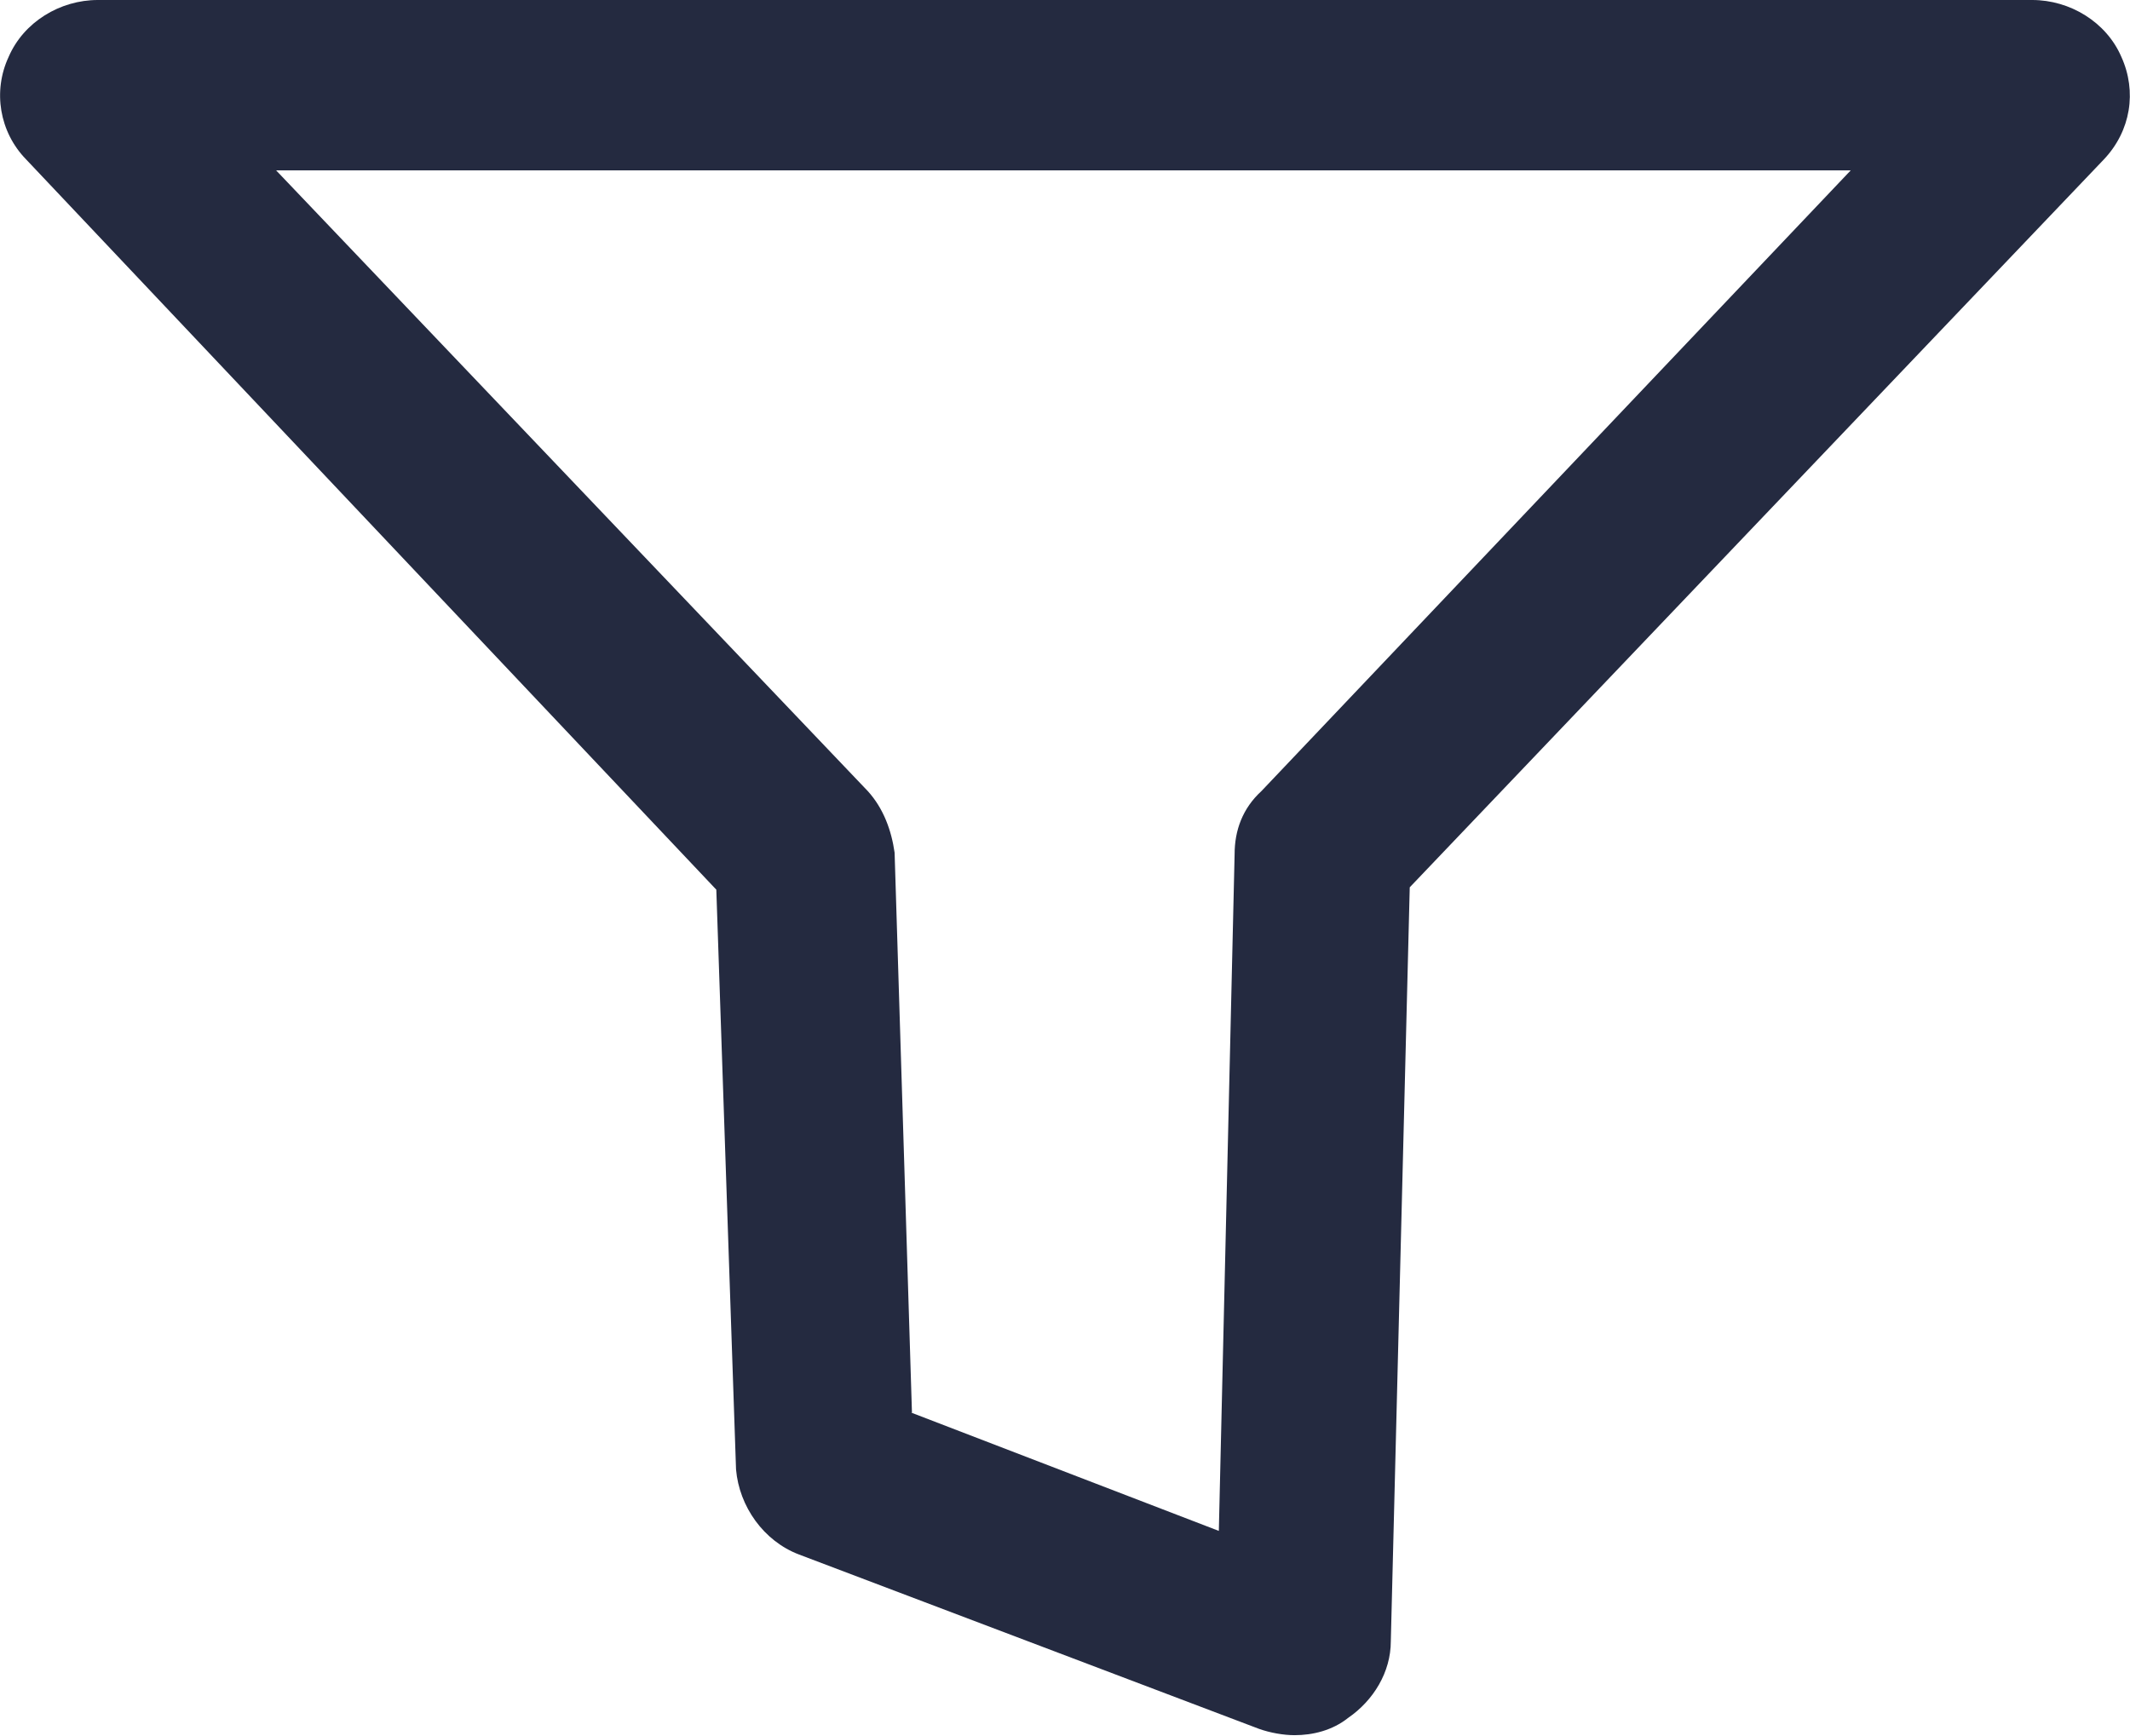
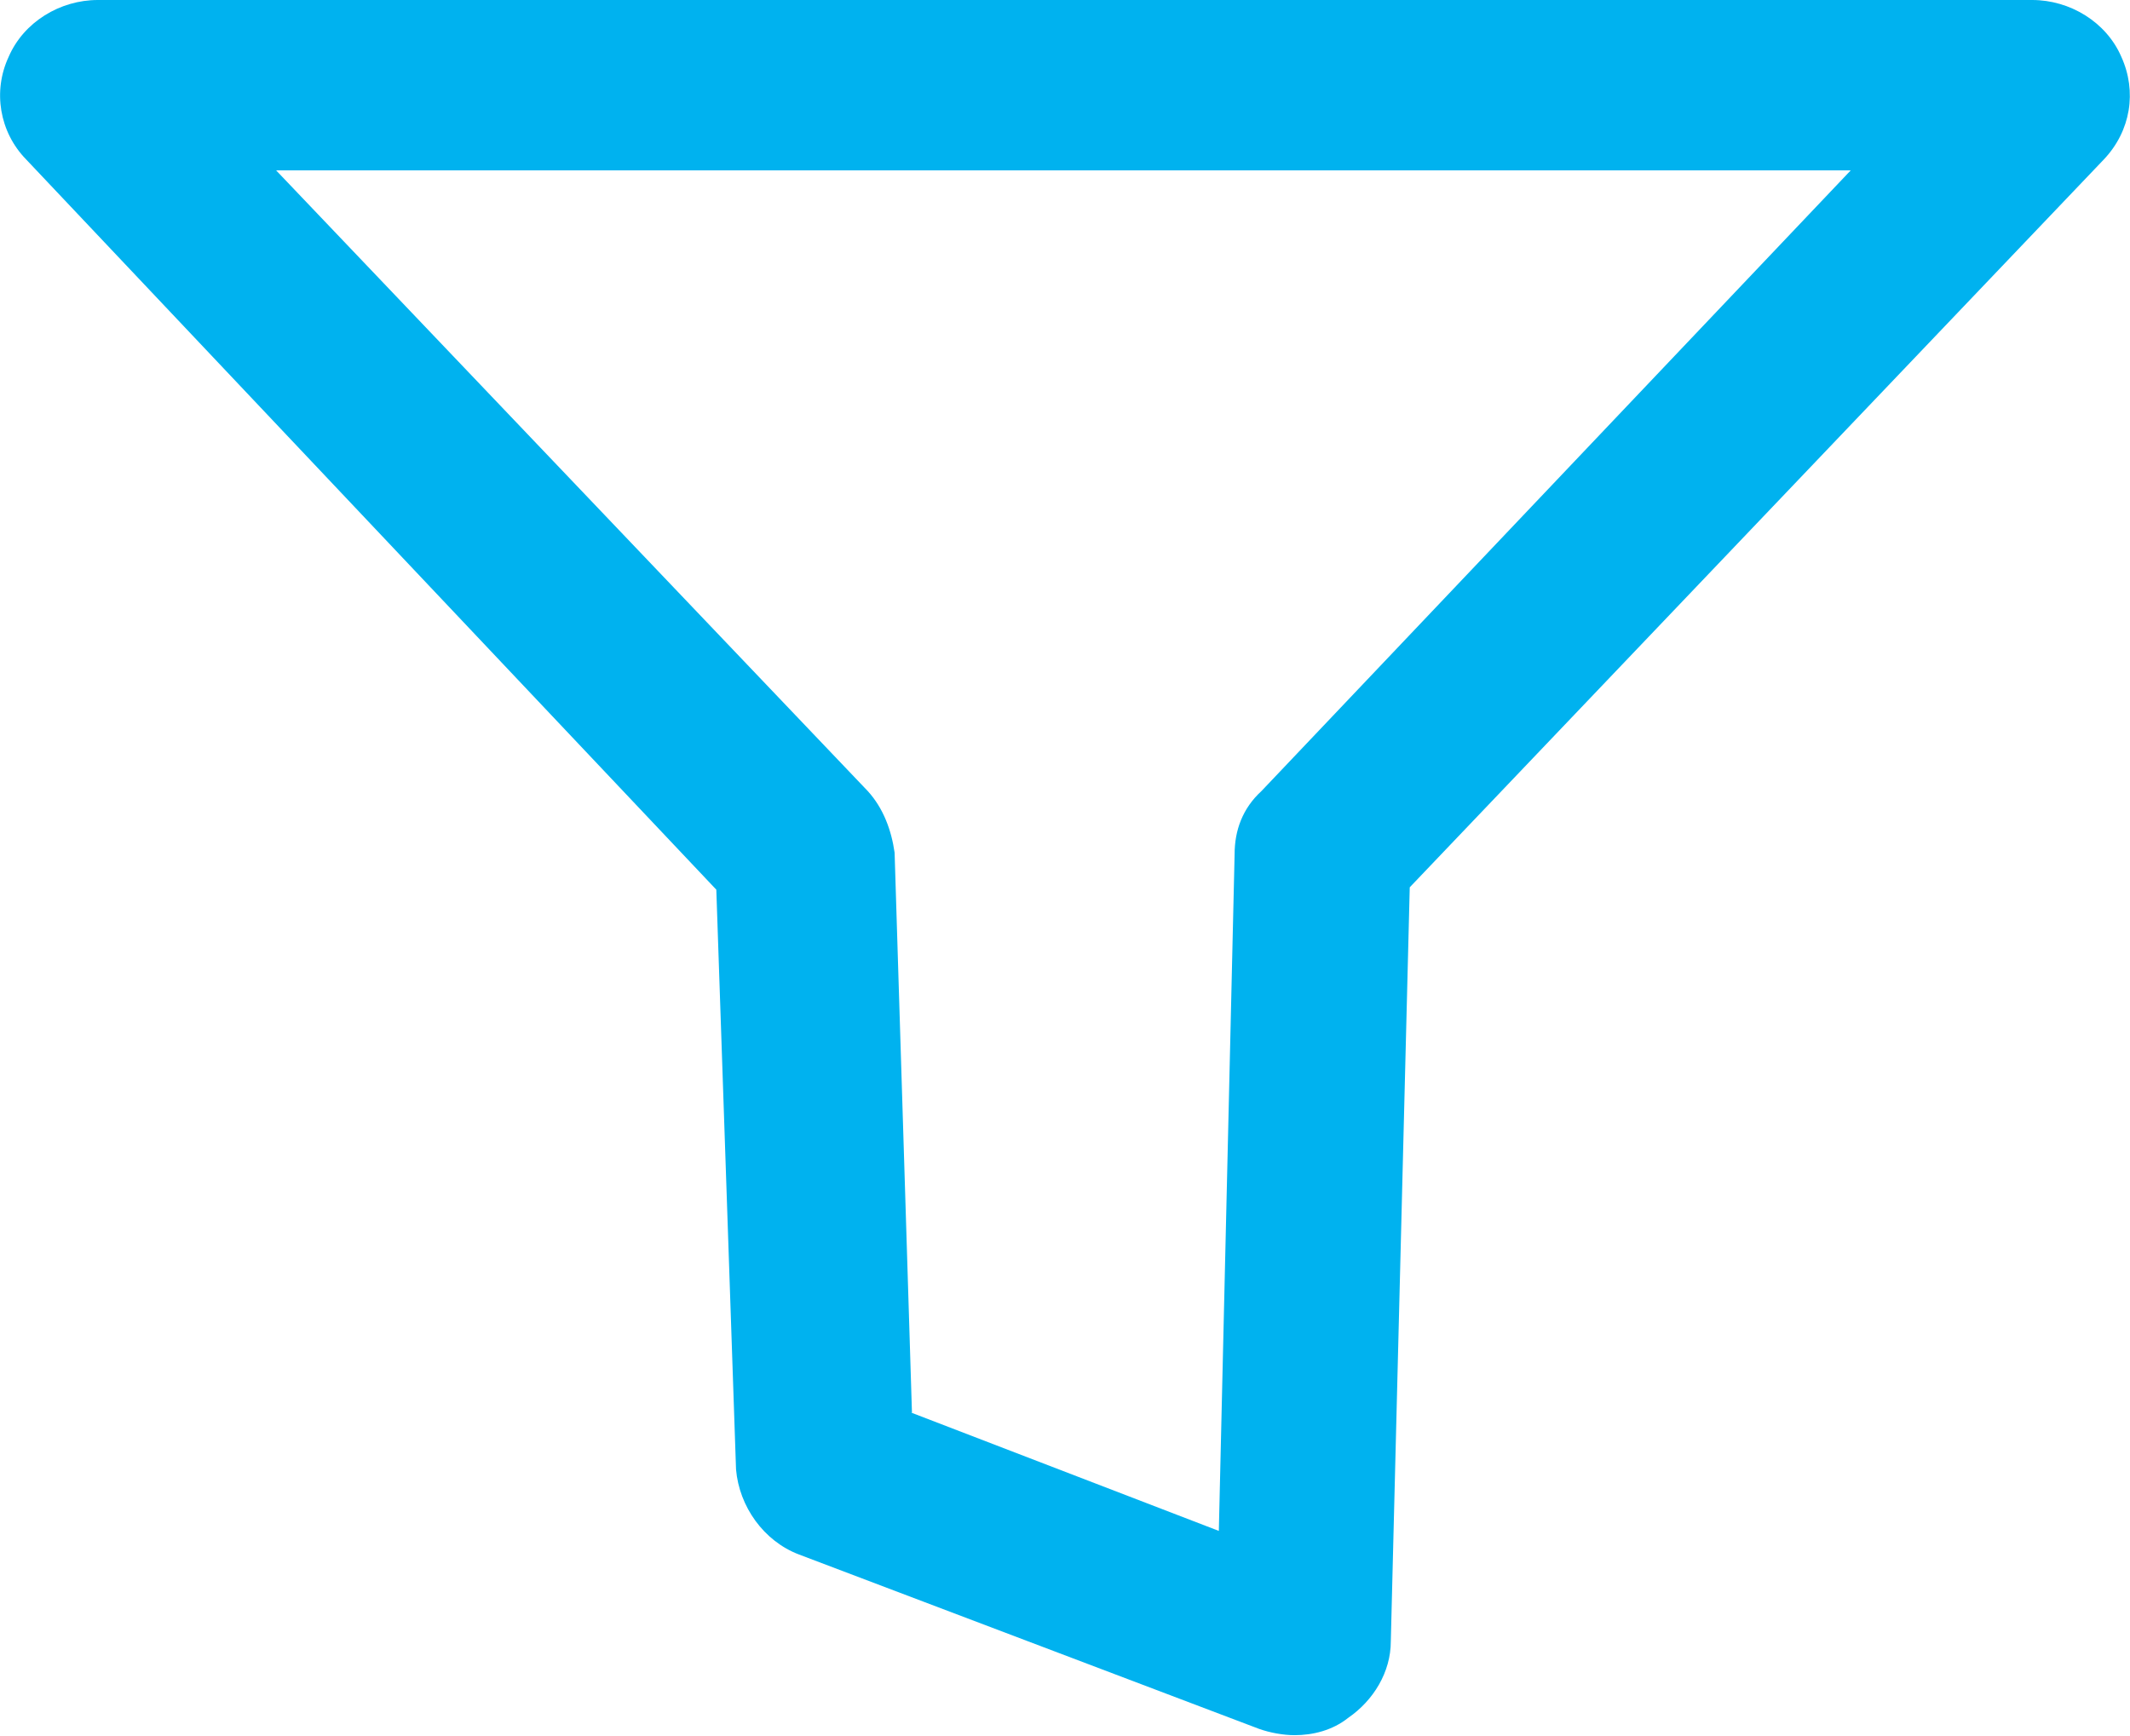
<svg xmlns="http://www.w3.org/2000/svg" width="27" height="22">
  <g fill="none" fill-rule="evenodd">
-     <path d="M16.41 22c-.14 0-.31-.03-.45-.08l-5.83-2.21c-.45-.17-.76-.61-.8-1.08l-.25-7.35L.33 2.02A1.16 1.16 0 0 1 .11.72C.3.28.76 0 1.24 0h24.52c.48 0 .94.28 1.13.72.2.44.12.94-.22 1.3l-8.8 9.23-.24 9.56c0 .39-.22.75-.54.97-.2.16-.45.22-.68.22zm-4.86-4.09l3.9 1.5.2-8.58c0-.3.1-.58.34-.8l7.47-7.87H3.5L11 10.03c.2.22.3.5.34.78l.22 7.1z" fill="#242A40" fill-rule="nonzero" />
+     <path d="M16.41 22c-.14 0-.31-.03-.45-.08l-5.83-2.21c-.45-.17-.76-.61-.8-1.08l-.25-7.35L.33 2.02A1.16 1.16 0 0 1 .11.72C.3.28.76 0 1.24 0h24.52c.48 0 .94.28 1.13.72.2.44.12.94-.22 1.3l-8.8 9.23-.24 9.56c0 .39-.22.75-.54.97-.2.16-.45.22-.68.22zm-4.86-4.09l3.9 1.5.2-8.58c0-.3.1-.58.34-.8l7.47-7.87H3.5L11 10.03c.2.22.3.5.34.78l.22 7.1z" fill="#00b2ef" fill-rule="nonzero" />
    <path d="M-1-3h28v28H-1z" />
  </g>
</svg>
